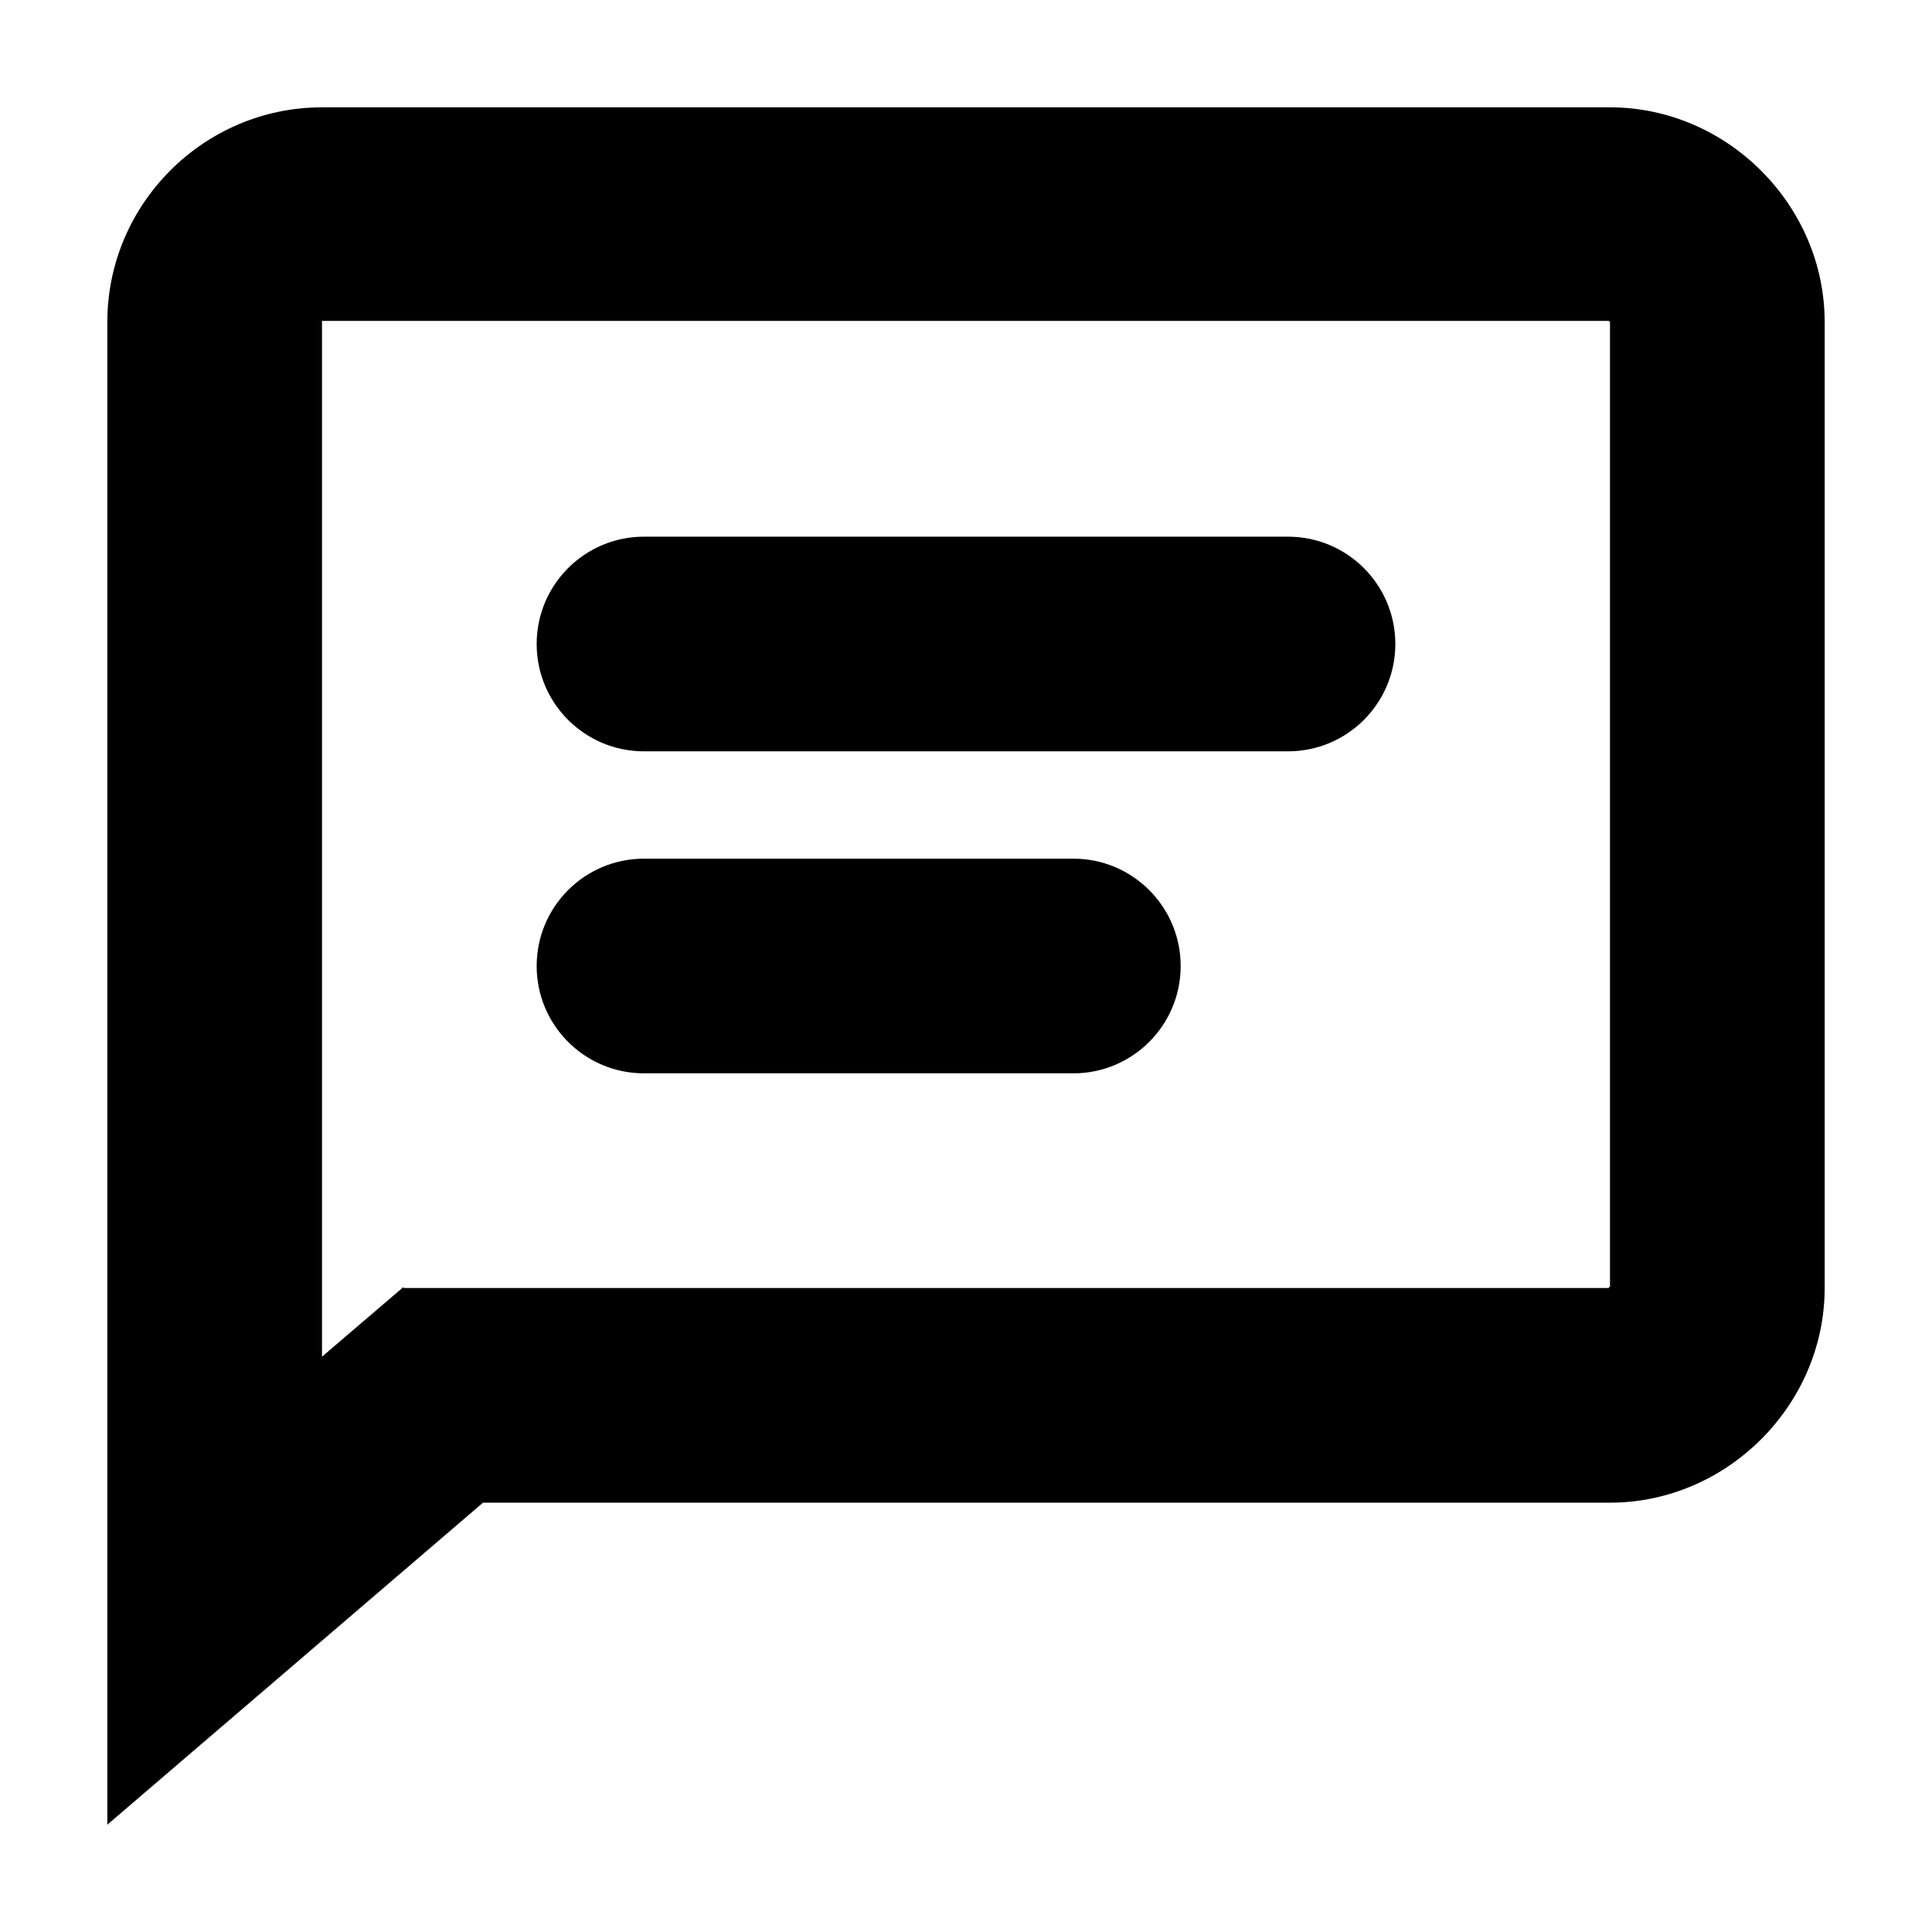
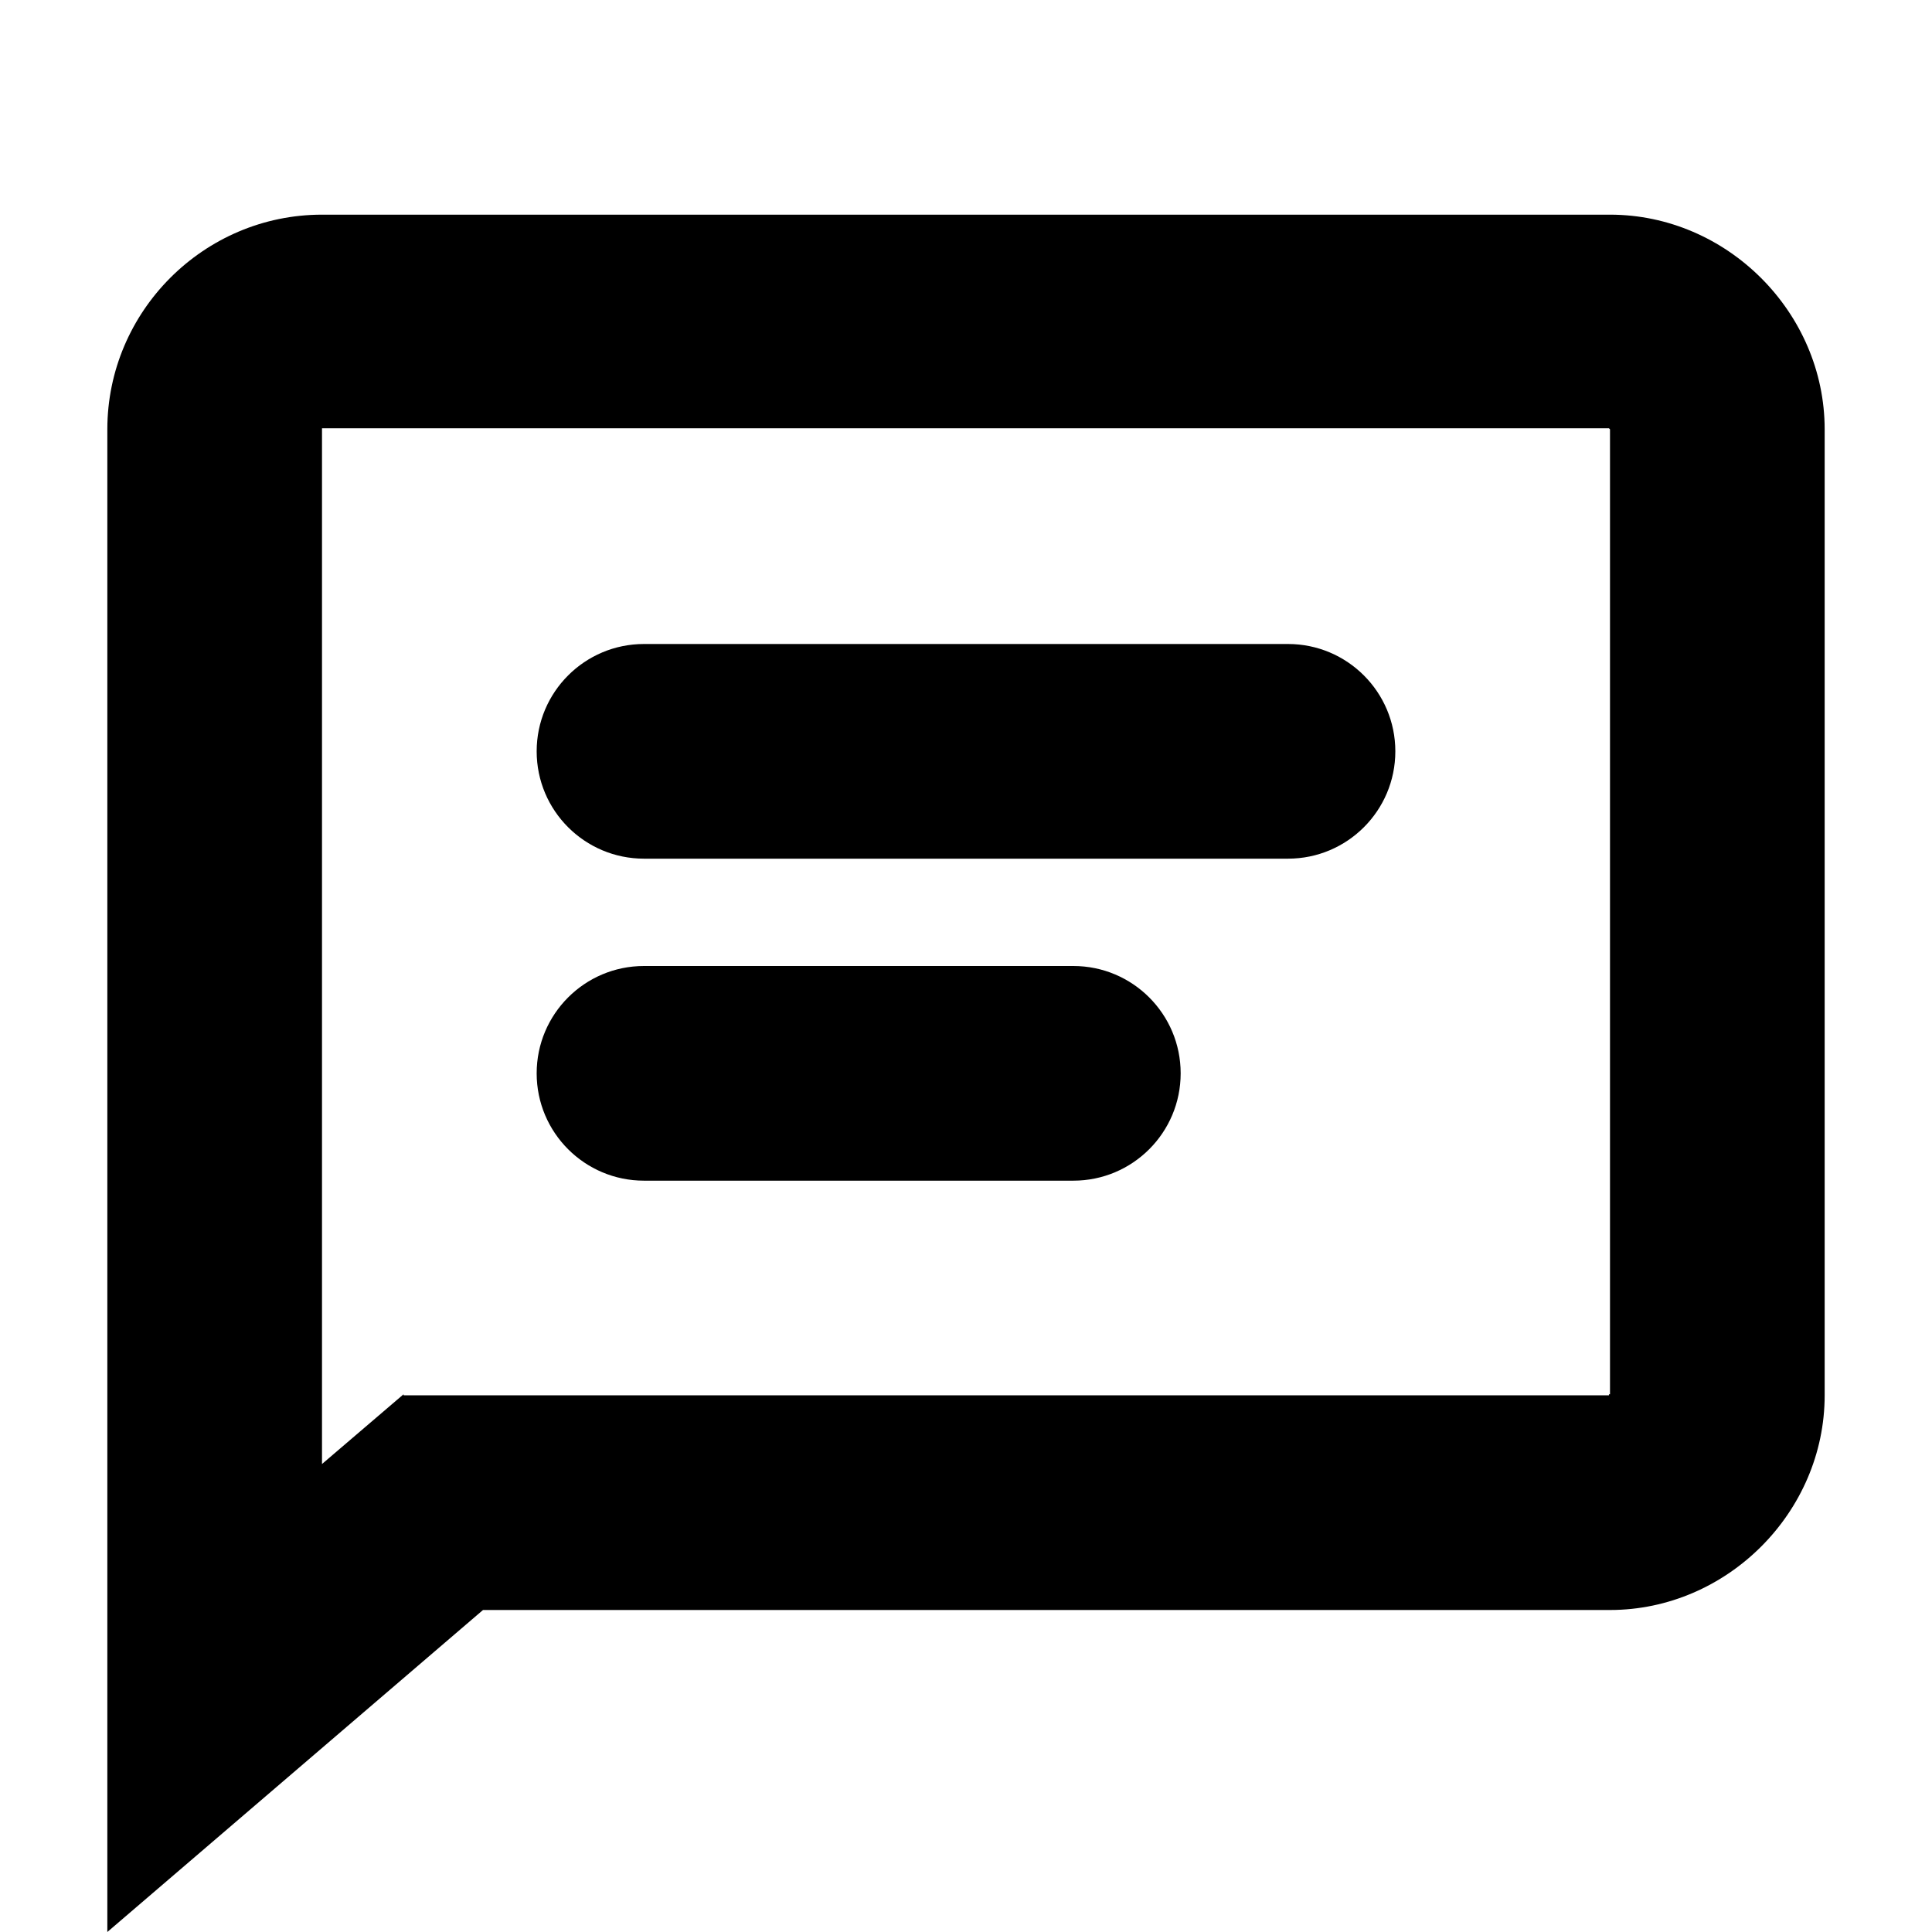
<svg aria-hidden="true" class="svg-icon iconMessage" width="18" height="18" viewBox="0 0 18 18">
-   <path d="M5 6a1 1 0 0 1 1-1h6a1 1 0 1 1 0 2H6a1 1 0 0 1-1-1Zm1 2a1 1 0 1 0 0 2h4a1 1 0 1 0 0-2H6Zm-5 9V3c0-1.1.9-2 2-2h12c1.09 0 2 .91 2 2v9c0 1.09-.91 2-2 2H4.5L1 17Zm2.76-5h11.23a.06.06 0 0 0 0-.01H15V3a.06.06 0 0 0-.01-.01H3v9.65l.76-.65Z" />
+   <path d="M5 7a1 1 0 0 1 1-1h6a1 1 0 1 1 0 2H6a1 1 0 0 1-1-1Zm1 2a1 1 0 1 0 0 2h4a1 1 0 1 0 0-2H6Zm-5 9V4c0-1.1.9-2 2-2h12c1.09 0 2 .91 2 2v9c0 1.09-.91 2-2 2H4.5L1 18Zm2.76-5h11.23a.06.06 0 0 0 0-.01H15V4a.06.06 0 0 0-.01-.01H3v9.65l.76-.65Z" />
</svg>
